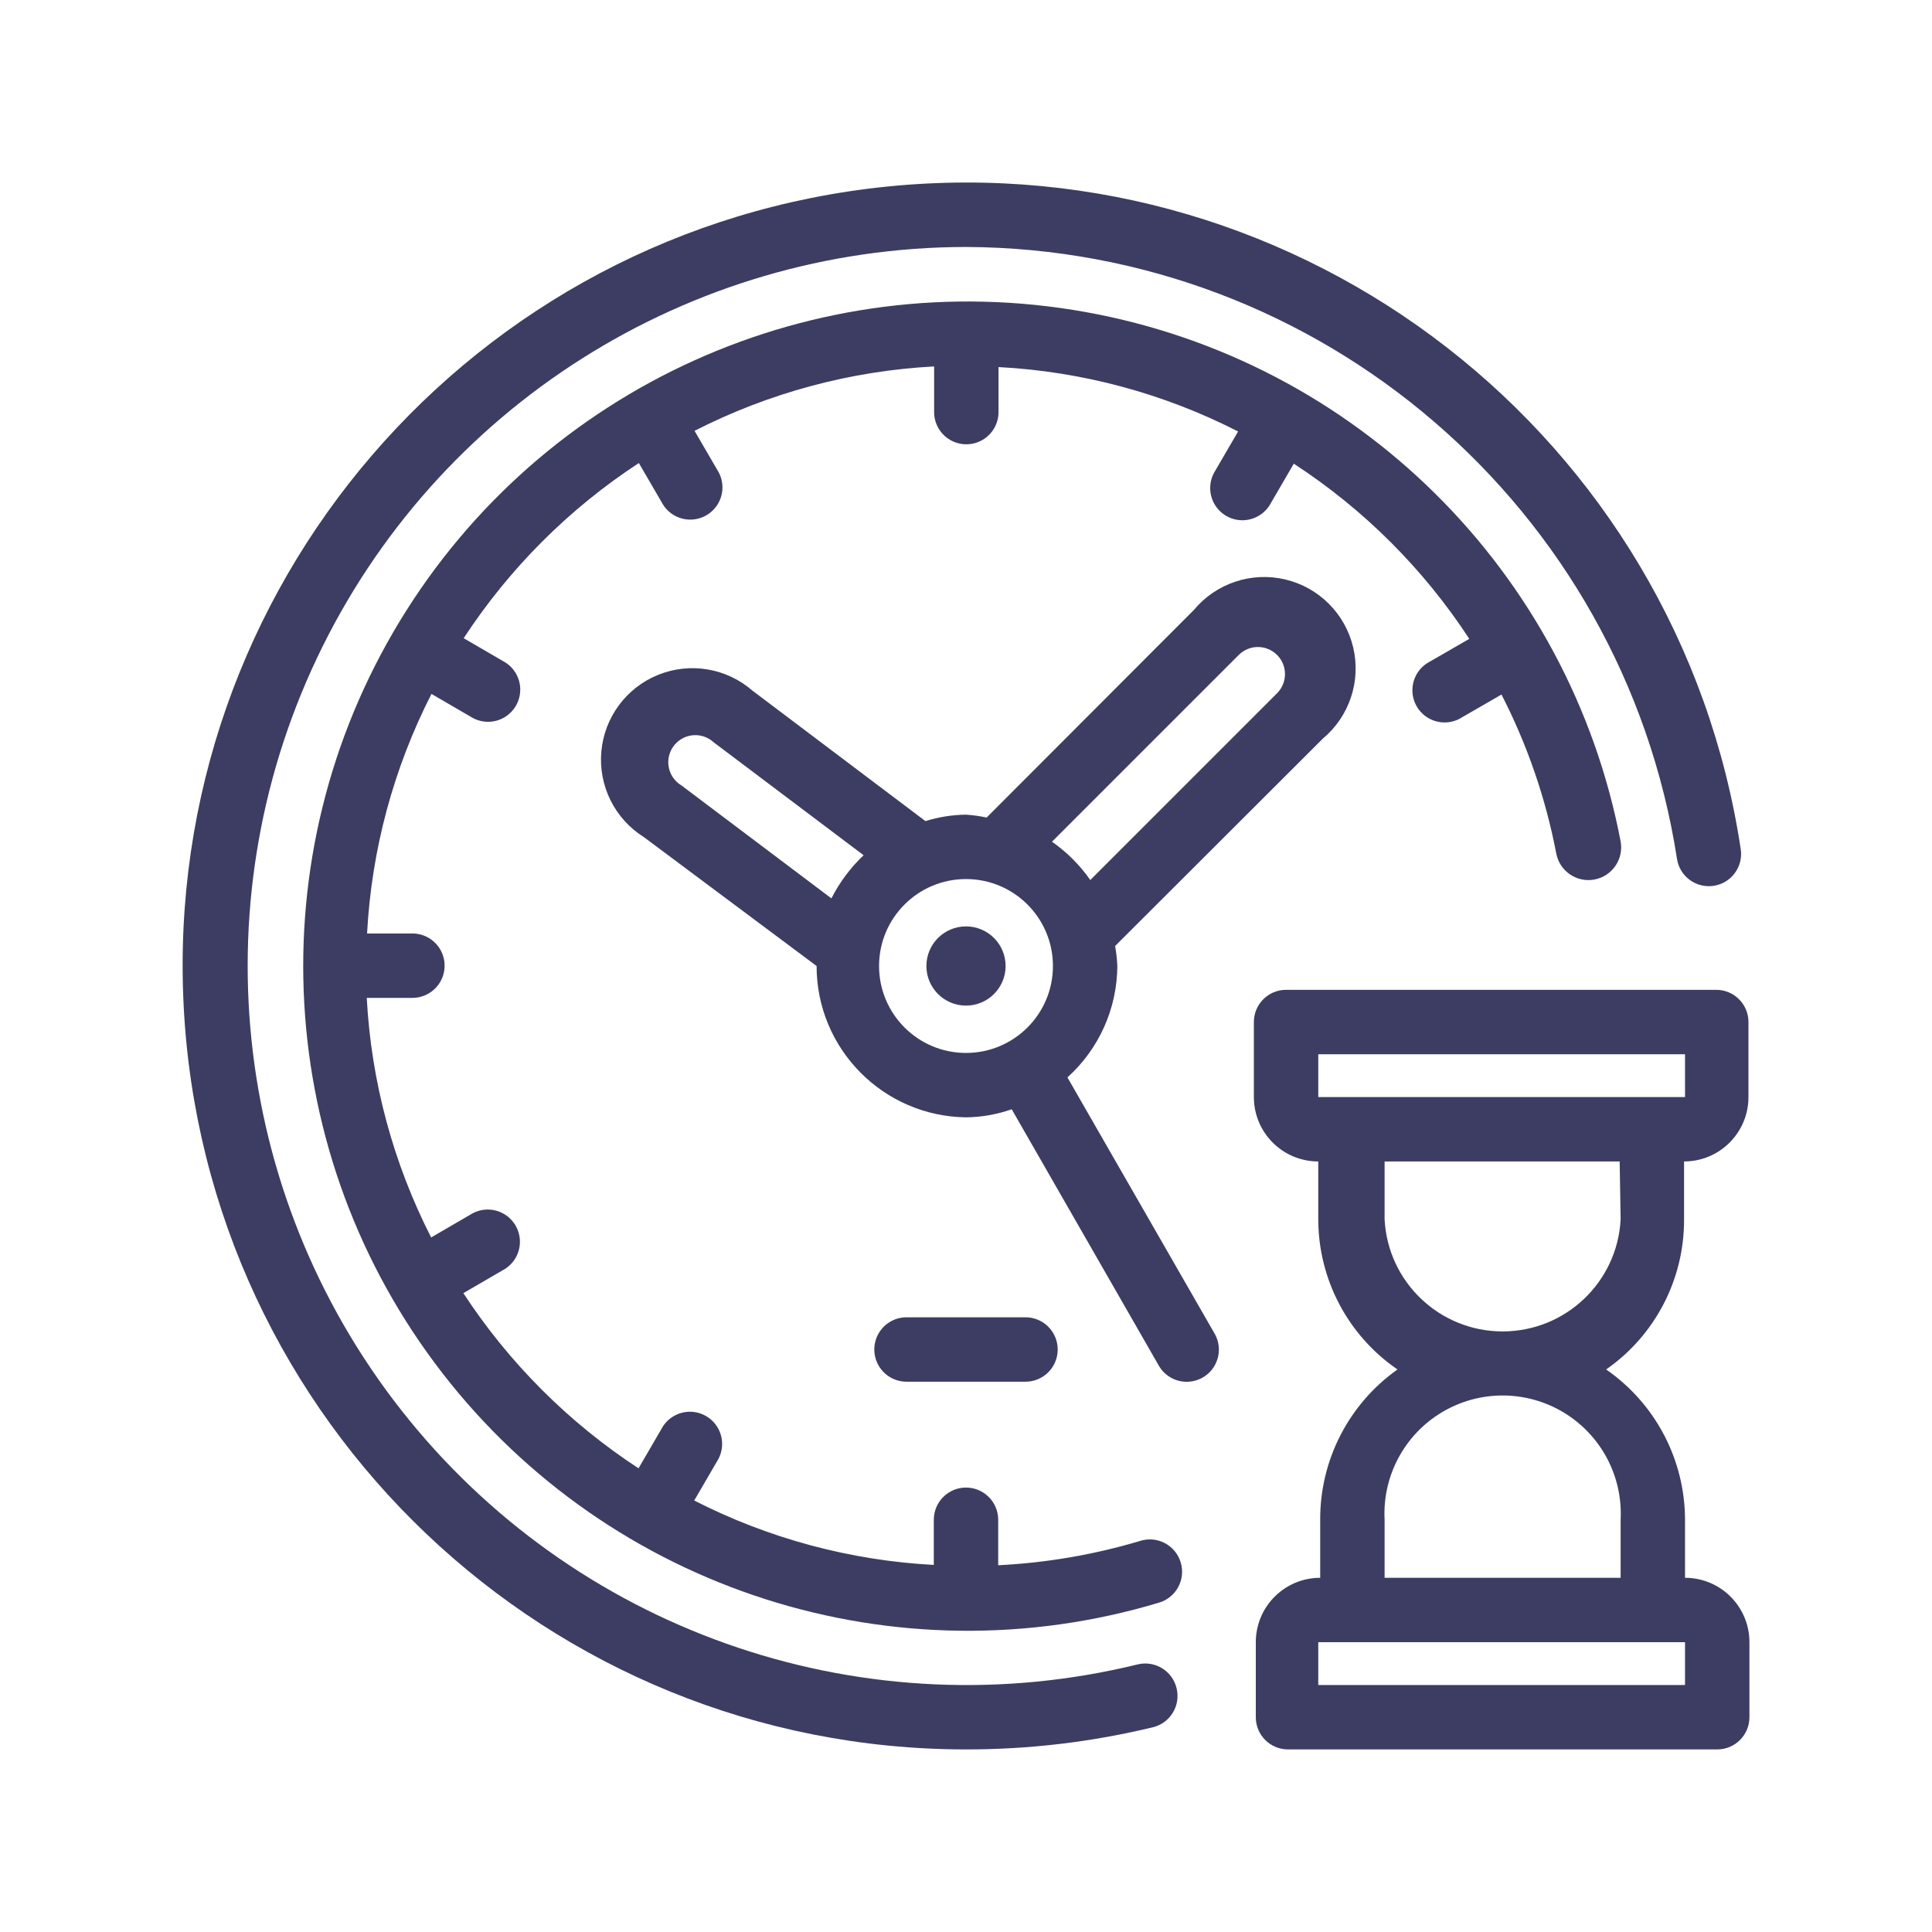
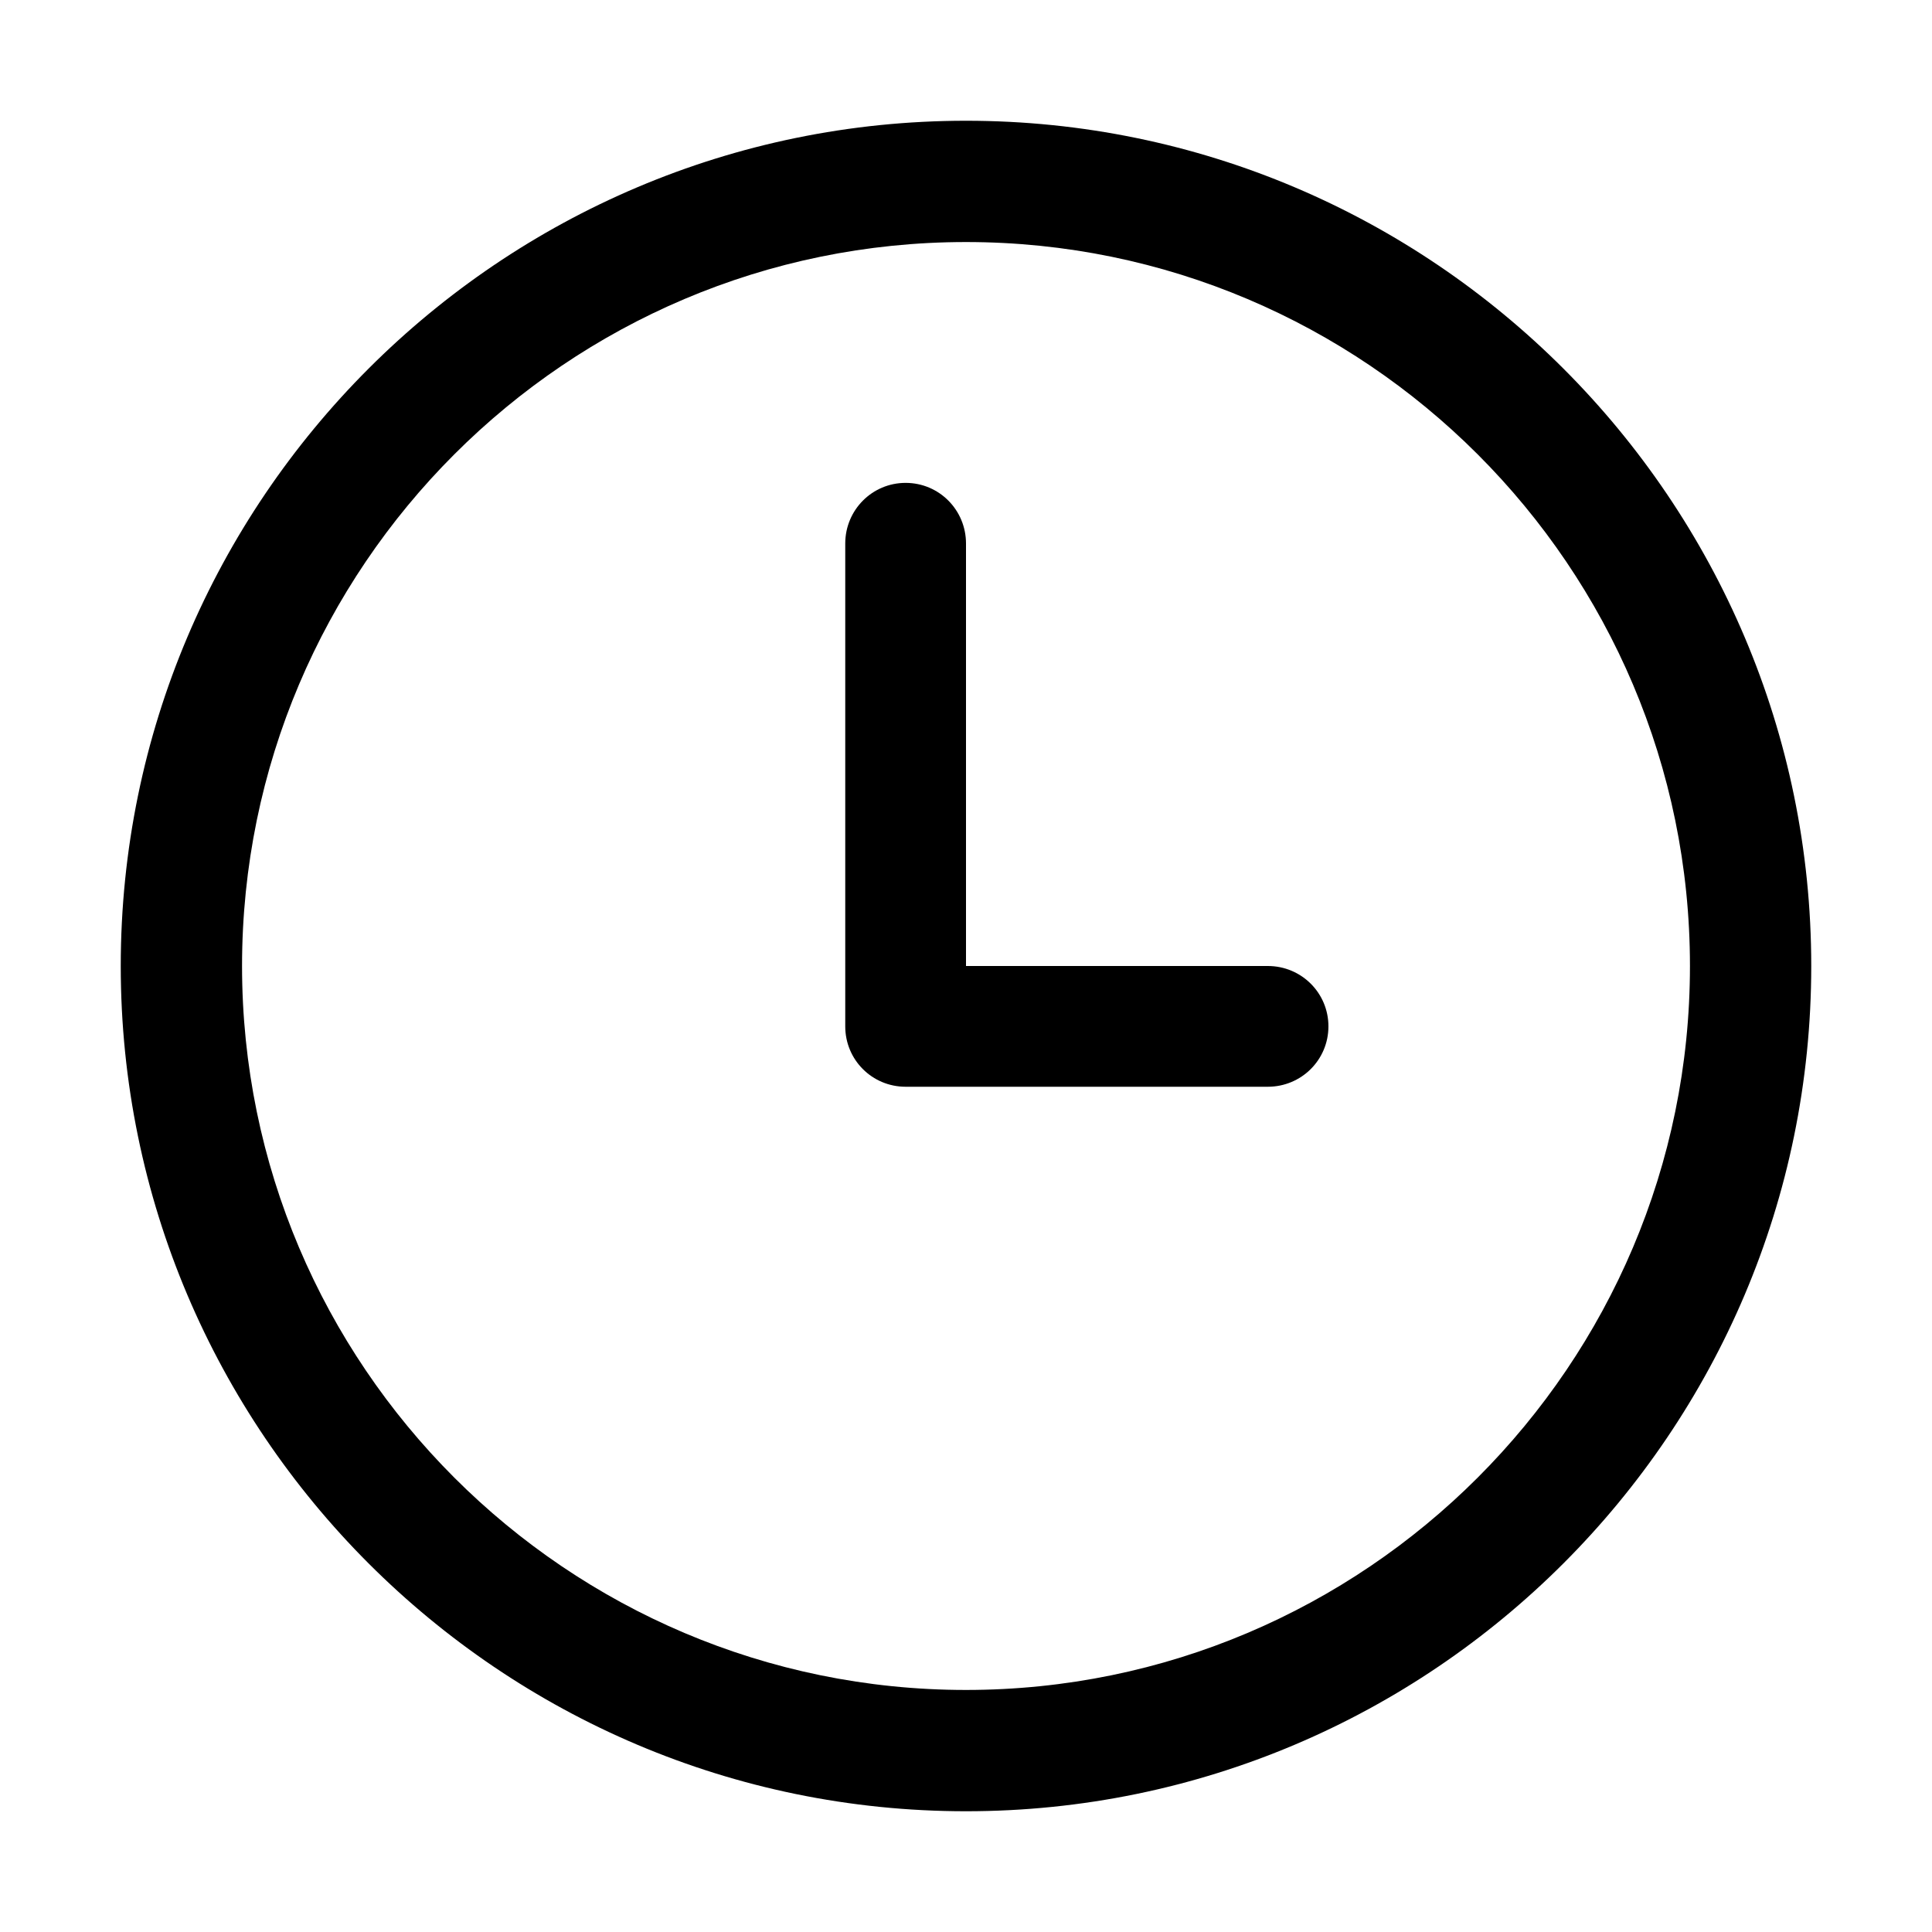
- <svg xmlns="http://www.w3.org/2000/svg" t="1572922845203" class="icon" viewBox="0 0 1024 1024" version="1.1" p-id="1217" width="200" height="200">
+ <svg xmlns="http://www.w3.org/2000/svg" t="1572938674393" class="icon" viewBox="0 0 1024 1024" version="1.1" p-id="1760" width="200" height="200">
  <defs>
    <style type="text/css" />
  </defs>
-   <path d="M602.965 882.176A381.099 381.099 0 1 1 512 130.901a382.976 382.976 0 0 1 376.832 324.267 17.067 17.067 0 0 0 19.456 14.336 17.067 17.067 0 0 0 14.336-19.456A415.232 415.232 0 1 0 512 927.232a420.181 420.181 0 0 0 99.157-11.776 17.067 17.067 0 0 0 12.459-20.651 17.067 17.067 0 0 0-20.651-12.629z" fill="#3D3D63" p-id="1218" />
-   <path d="M543.403 732.331a17.067 17.067 0 1 0 0-34.133h-62.805a17.067 17.067 0 1 0 0 34.133z" fill="#3D3D63" p-id="1219" />
-   <path d="M603.989 816.811a317.44 317.44 0 0 1-74.923 12.8v-24.235a17.067 17.067 0 0 0-34.133 0v24.064a316.075 316.075 0 0 1-126.976-34.133l12.117-20.821a17.067 17.067 0 1 0-29.525-17.067l-12.117 20.821a320.853 320.853 0 0 1-92.843-92.843l20.821-12.117a17.067 17.067 0 1 0-17.067-29.525l-20.821 12.117a316.075 316.075 0 0 1-34.133-126.976h24.064a17.067 17.067 0 1 0 0-34.133h-23.893a316.075 316.075 0 0 1 34.133-126.976l20.821 12.117a17.067 17.067 0 1 0 17.067-29.525l-20.821-12.117a320.853 320.853 0 0 1 92.843-92.843l12.117 20.821a17.067 17.067 0 1 0 29.525-17.067l-12.117-20.821a316.075 316.075 0 0 1 126.976-34.133v24.064a17.067 17.067 0 1 0 34.133 0V194.56a314.88 314.88 0 0 1 126.976 34.133l-12.117 20.821a17.067 17.067 0 1 0 29.525 17.067l12.117-20.821a319.317 319.317 0 0 1 93.013 92.843l-20.992 12.117a17.067 17.067 0 1 0 17.067 29.525l20.992-12.117a312.832 312.832 0 0 1 29.013 84.139 17.067 17.067 0 1 0 34.133-6.315A352.256 352.256 0 1 0 614.4 849.408a17.067 17.067 0 0 0 11.435-21.163 17.067 17.067 0 0 0-21.845-11.435z" fill="#3D3D63" p-id="1220" />
-   <path d="M512 491.008A20.992 20.992 0 1 0 532.992 512 20.992 20.992 0 0 0 512 491.008z" fill="#3D3D63" p-id="1221" />
-   <path d="M565.76 571.051A80.043 80.043 0 0 0 592.213 512a74.411 74.411 0 0 0-1.195-10.581l110.08-109.909a48.469 48.469 0 1 0-68.267-68.267l-109.909 110.08a74.411 74.411 0 0 0-10.923-1.536 75.605 75.605 0 0 0-21.504 3.413l-91.648-69.12A48.469 48.469 0 1 0 341.333 443.733l91.477 68.267A80.213 80.213 0 0 0 512 592.213a76.117 76.117 0 0 0 24.235-4.267l78.336 136.533a17.067 17.067 0 0 0 29.525-17.067z m90.795-223.915a14.336 14.336 0 0 1 20.309 20.309l-98.987 98.987a82.091 82.091 0 0 0-20.309-20.309zM440.661 476.16l-79.531-59.904a14.336 14.336 0 1 1 17.067-22.869l79.531 59.904a83.968 83.968 0 0 0-17.067 22.869zM512 558.08a46.08 46.08 0 1 1 46.08-46.08 46.08 46.08 0 0 1-46.08 46.08z" fill="#3D3D63" p-id="1222" />
-   <path d="M892.587 646.315v-30.72a34.133 34.133 0 0 0 34.133-34.133v-39.765a17.067 17.067 0 0 0-17.067-17.067H681.643a17.067 17.067 0 0 0-17.067 17.067v39.765a34.133 34.133 0 0 0 34.133 34.133v30.72a96.597 96.597 0 0 0 41.984 79.531A97.109 97.109 0 0 0 699.733 805.547V836.267a34.133 34.133 0 0 0-34.133 34.133v39.765a17.067 17.067 0 0 0 17.067 17.067h227.499a17.067 17.067 0 0 0 17.067-17.067V870.4a34.133 34.133 0 0 0-34.133-34.133v-30.72a97.109 97.109 0 0 0-41.813-79.701 96.427 96.427 0 0 0 41.301-79.531z m-193.877-64.853v-22.699h194.389v22.699zM893.099 870.4v22.699H698.709V870.4z m-34.133-64.853V836.267H733.867v-30.72a62.635 62.635 0 1 1 125.099 0z m0-159.232a62.635 62.635 0 0 1-125.099 0v-30.72h124.587z" fill="#3D3D63" p-id="1223" />
+   <path d="M512 64C264.96 64 64 264.96 64 512s200.96 448 448 448 448-200.96 448-448S759.04 64 512 64zM512 895.712c-211.584 0-383.712-172.16-383.712-383.712C128.288 300.416 300.416 128.288 512 128.288c211.552 0 383.712 172.128 383.712 383.712C895.712 723.552 723.552 895.712 512 895.712z" p-id="1761" />
+   <path d="M671.968 512 512 512 512 288.064c0-17.76-14.24-32.128-32-32.128s-32 14.4-32 32.128L448 544c0 17.76 14.272 32 32 32l191.968 0c17.76 0 32.128-14.24 32.128-32S689.728 512 671.968 512z" p-id="1762" />
</svg>
